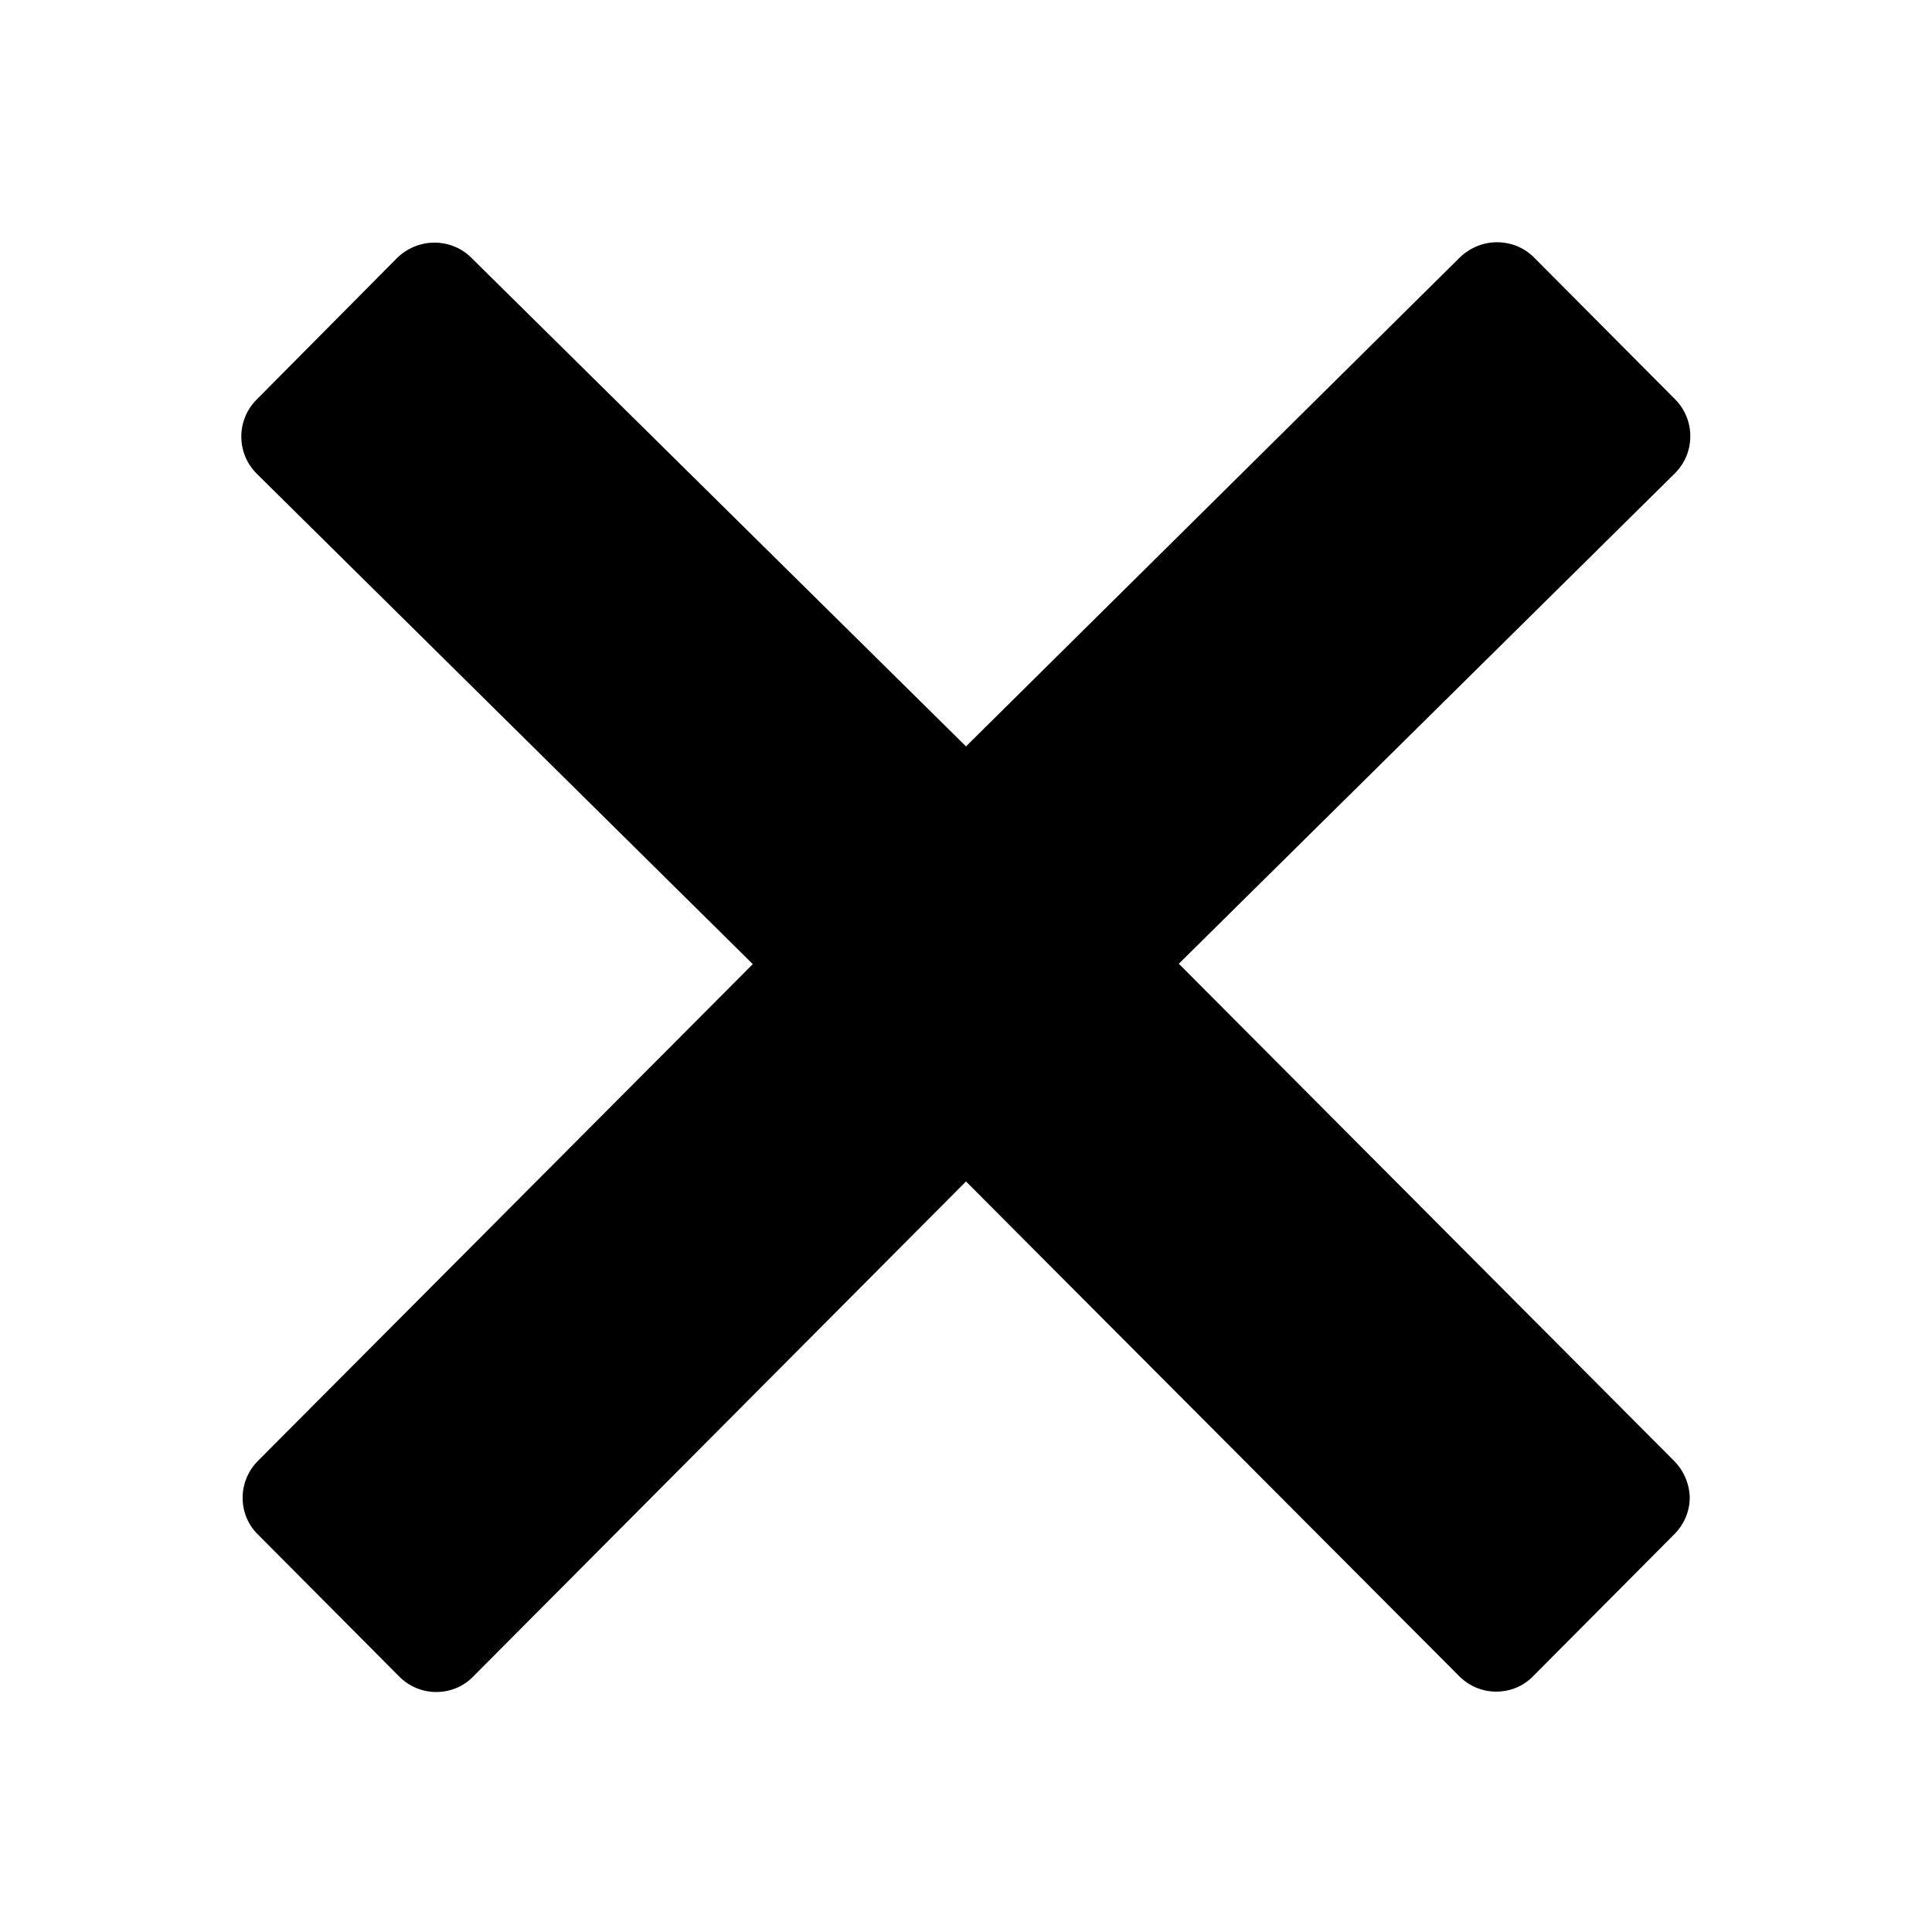
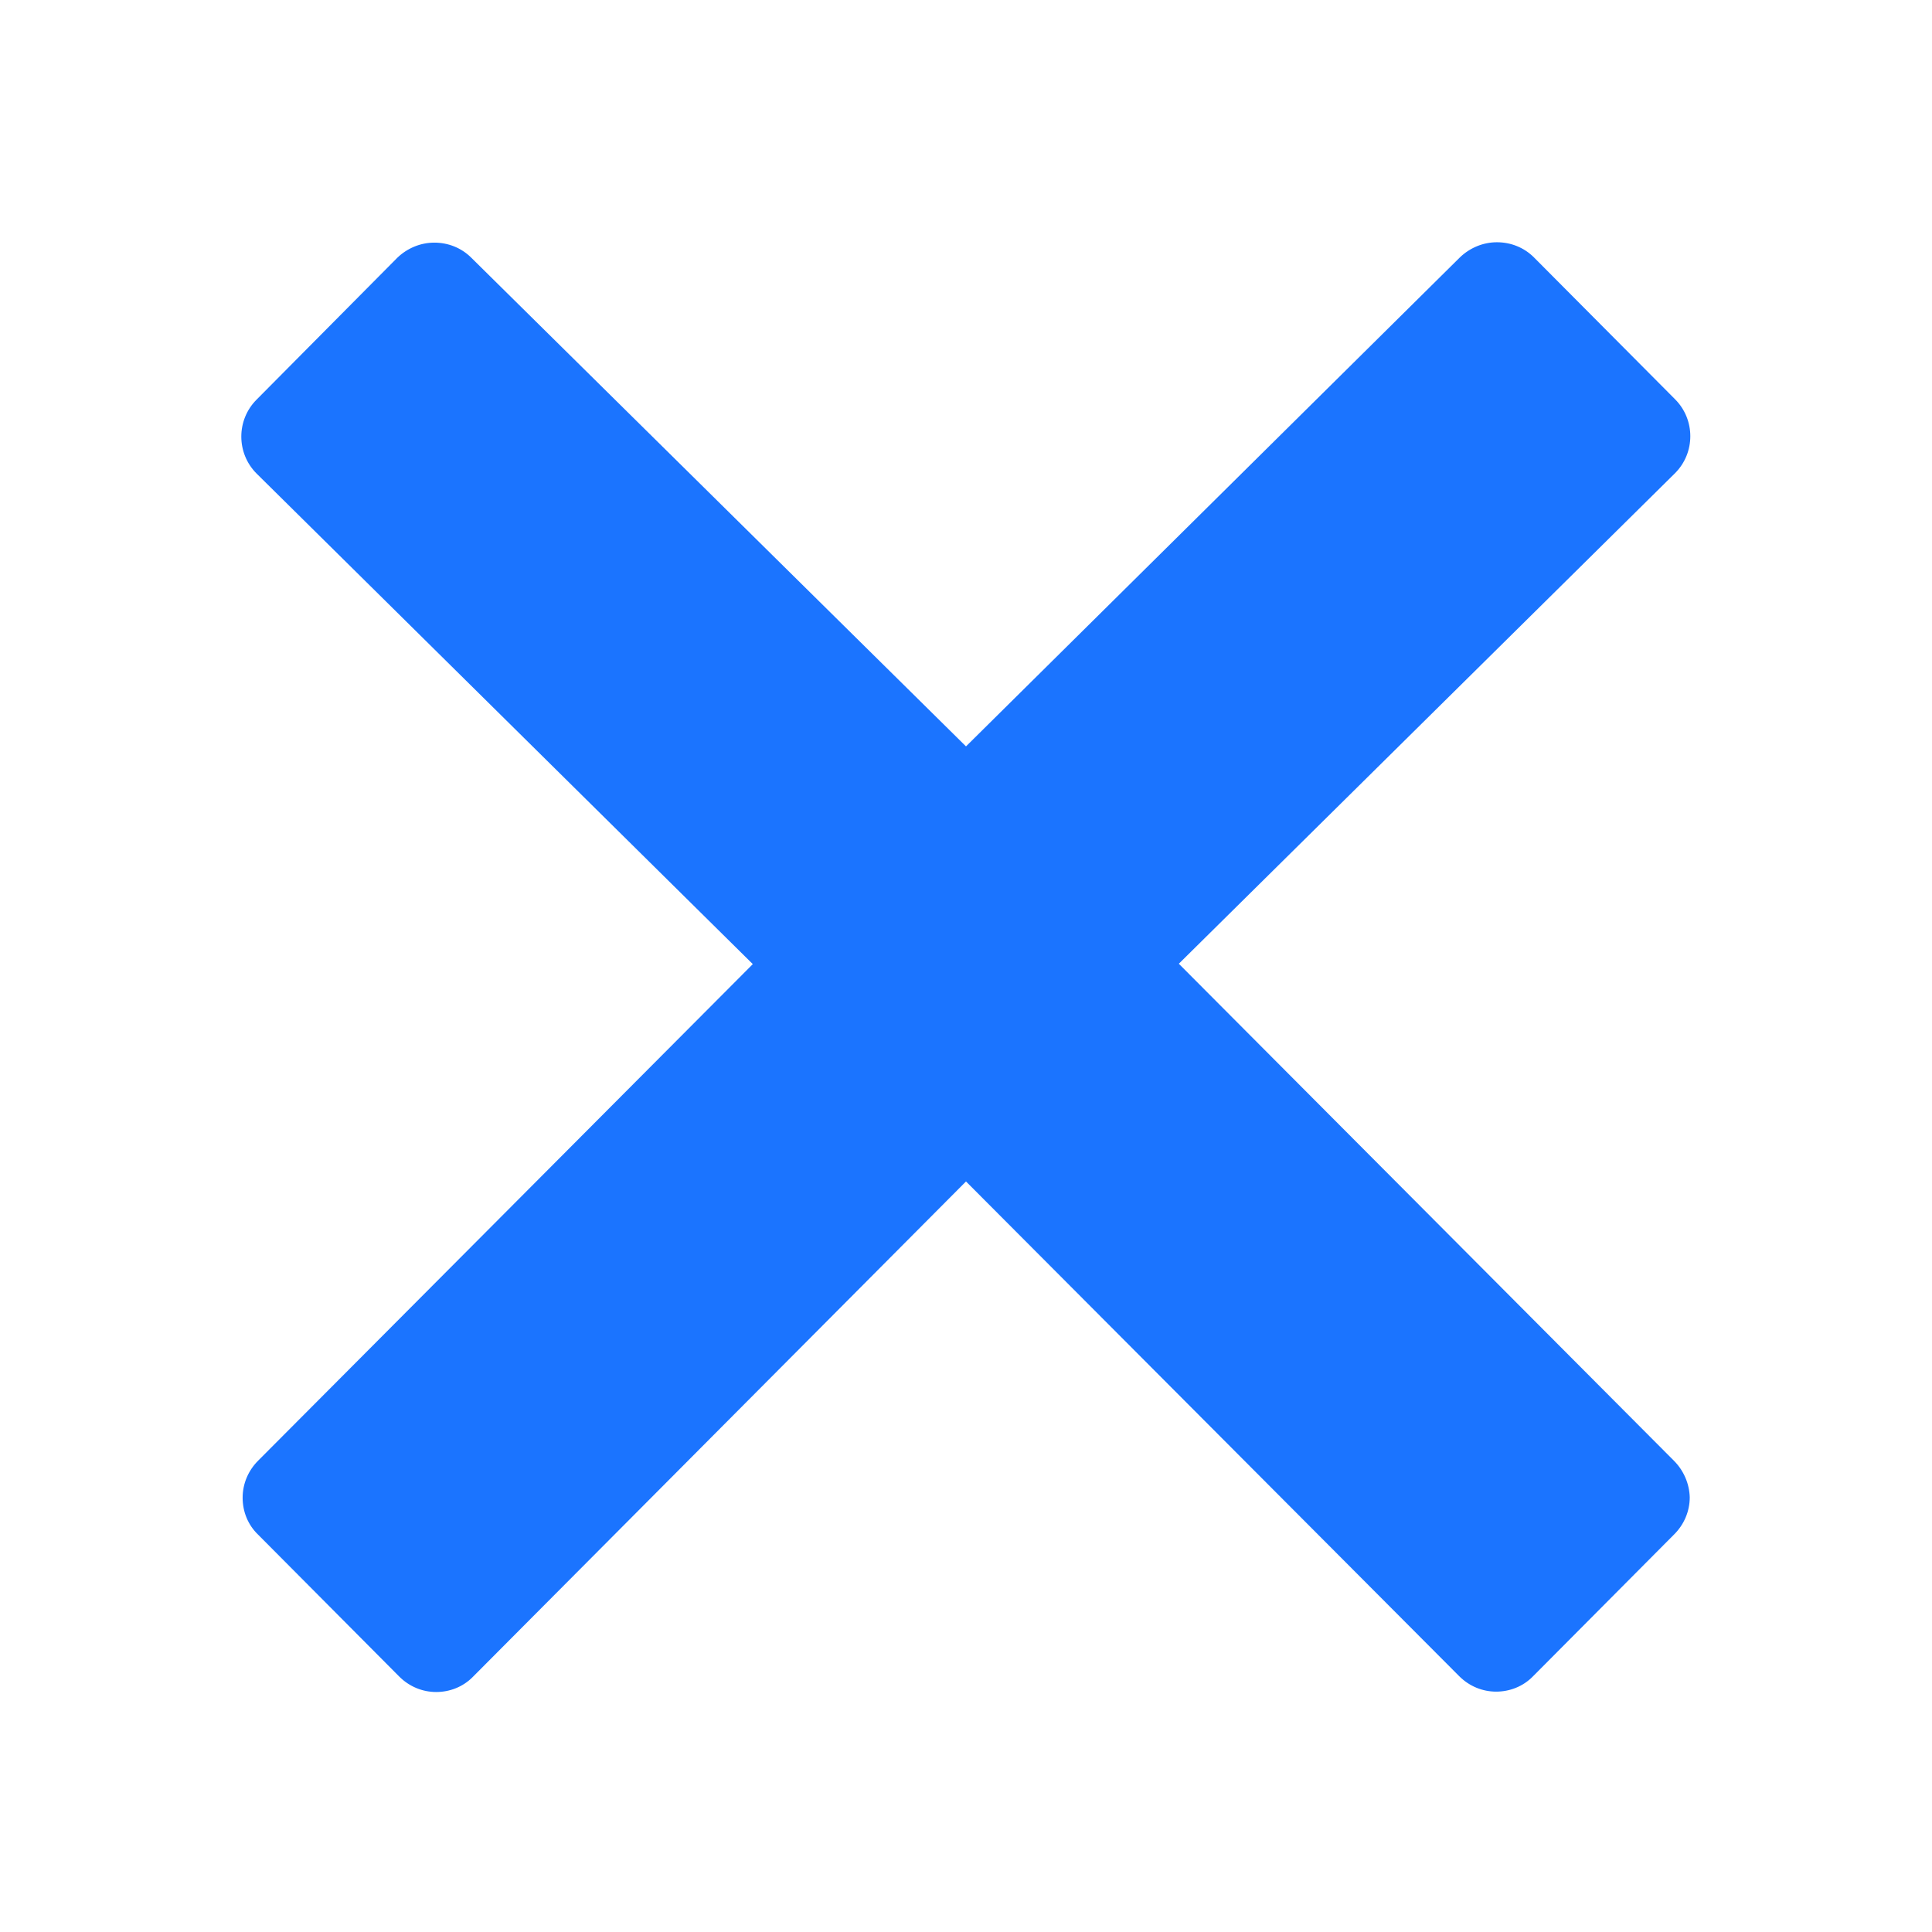
<svg xmlns="http://www.w3.org/2000/svg" version="1.1" id="Layer_1" x="0px" y="0px" width="512px" height="512px" viewBox="0 0 512 512" style="enable-background:new 0 0 512 512;" xml:space="preserve">
-   <path d="M443.6,387.1L312.4,255.4l131.5-130c5.4-5.4,5.4-14.2,0-19.6l-37.4-37.6c-2.6-2.6-6.1-4-9.8-4c-3.7,0-7.2,1.5-9.8,4  L256,197.8L124.9,68.3c-2.6-2.6-6.1-4-9.8-4c-3.7,0-7.2,1.5-9.8,4L68,105.9c-5.4,5.4-5.4,14.2,0,19.6l131.5,130L68.4,387.1  c-2.6,2.6-4.1,6.1-4.1,9.8c0,3.7,1.4,7.2,4.1,9.8l37.4,37.6c2.7,2.7,6.2,4.1,9.8,4.1c3.5,0,7.1-1.3,9.8-4.1L256,313.1l130.7,131.1  c2.7,2.7,6.2,4.1,9.8,4.1c3.5,0,7.1-1.3,9.8-4.1l37.4-37.6c2.6-2.6,4.1-6.1,4.1-9.8C447.7,393.2,446.2,389.7,443.6,387.1z" />
+   <g fill="#1b74ff" fill-opacity="1">
+     <path d="M443.6,387.1L312.4,255.4l131.5-130c5.4-5.4,5.4-14.2,0-19.6l-37.4-37.6c-2.6-2.6-6.1-4-9.8-4c-3.7,0-7.2,1.5-9.8,4  L256,197.8L124.9,68.3c-2.6-2.6-6.1-4-9.8-4c-3.7,0-7.2,1.5-9.8,4L68,105.9c-5.4,5.4-5.4,14.2,0,19.6l131.5,130L68.4,387.1  c-2.6,2.6-4.1,6.1-4.1,9.8c0,3.7,1.4,7.2,4.1,9.8l37.4,37.6c2.7,2.7,6.2,4.1,9.8,4.1c3.5,0,7.1-1.3,9.8-4.1L256,313.1l130.7,131.1  c2.7,2.7,6.2,4.1,9.8,4.1c3.5,0,7.1-1.3,9.8-4.1l37.4-37.6c2.6-2.6,4.1-6.1,4.1-9.8C447.7,393.2,446.2,389.7,443.6,387.1z" />
+   </g>
</svg>
